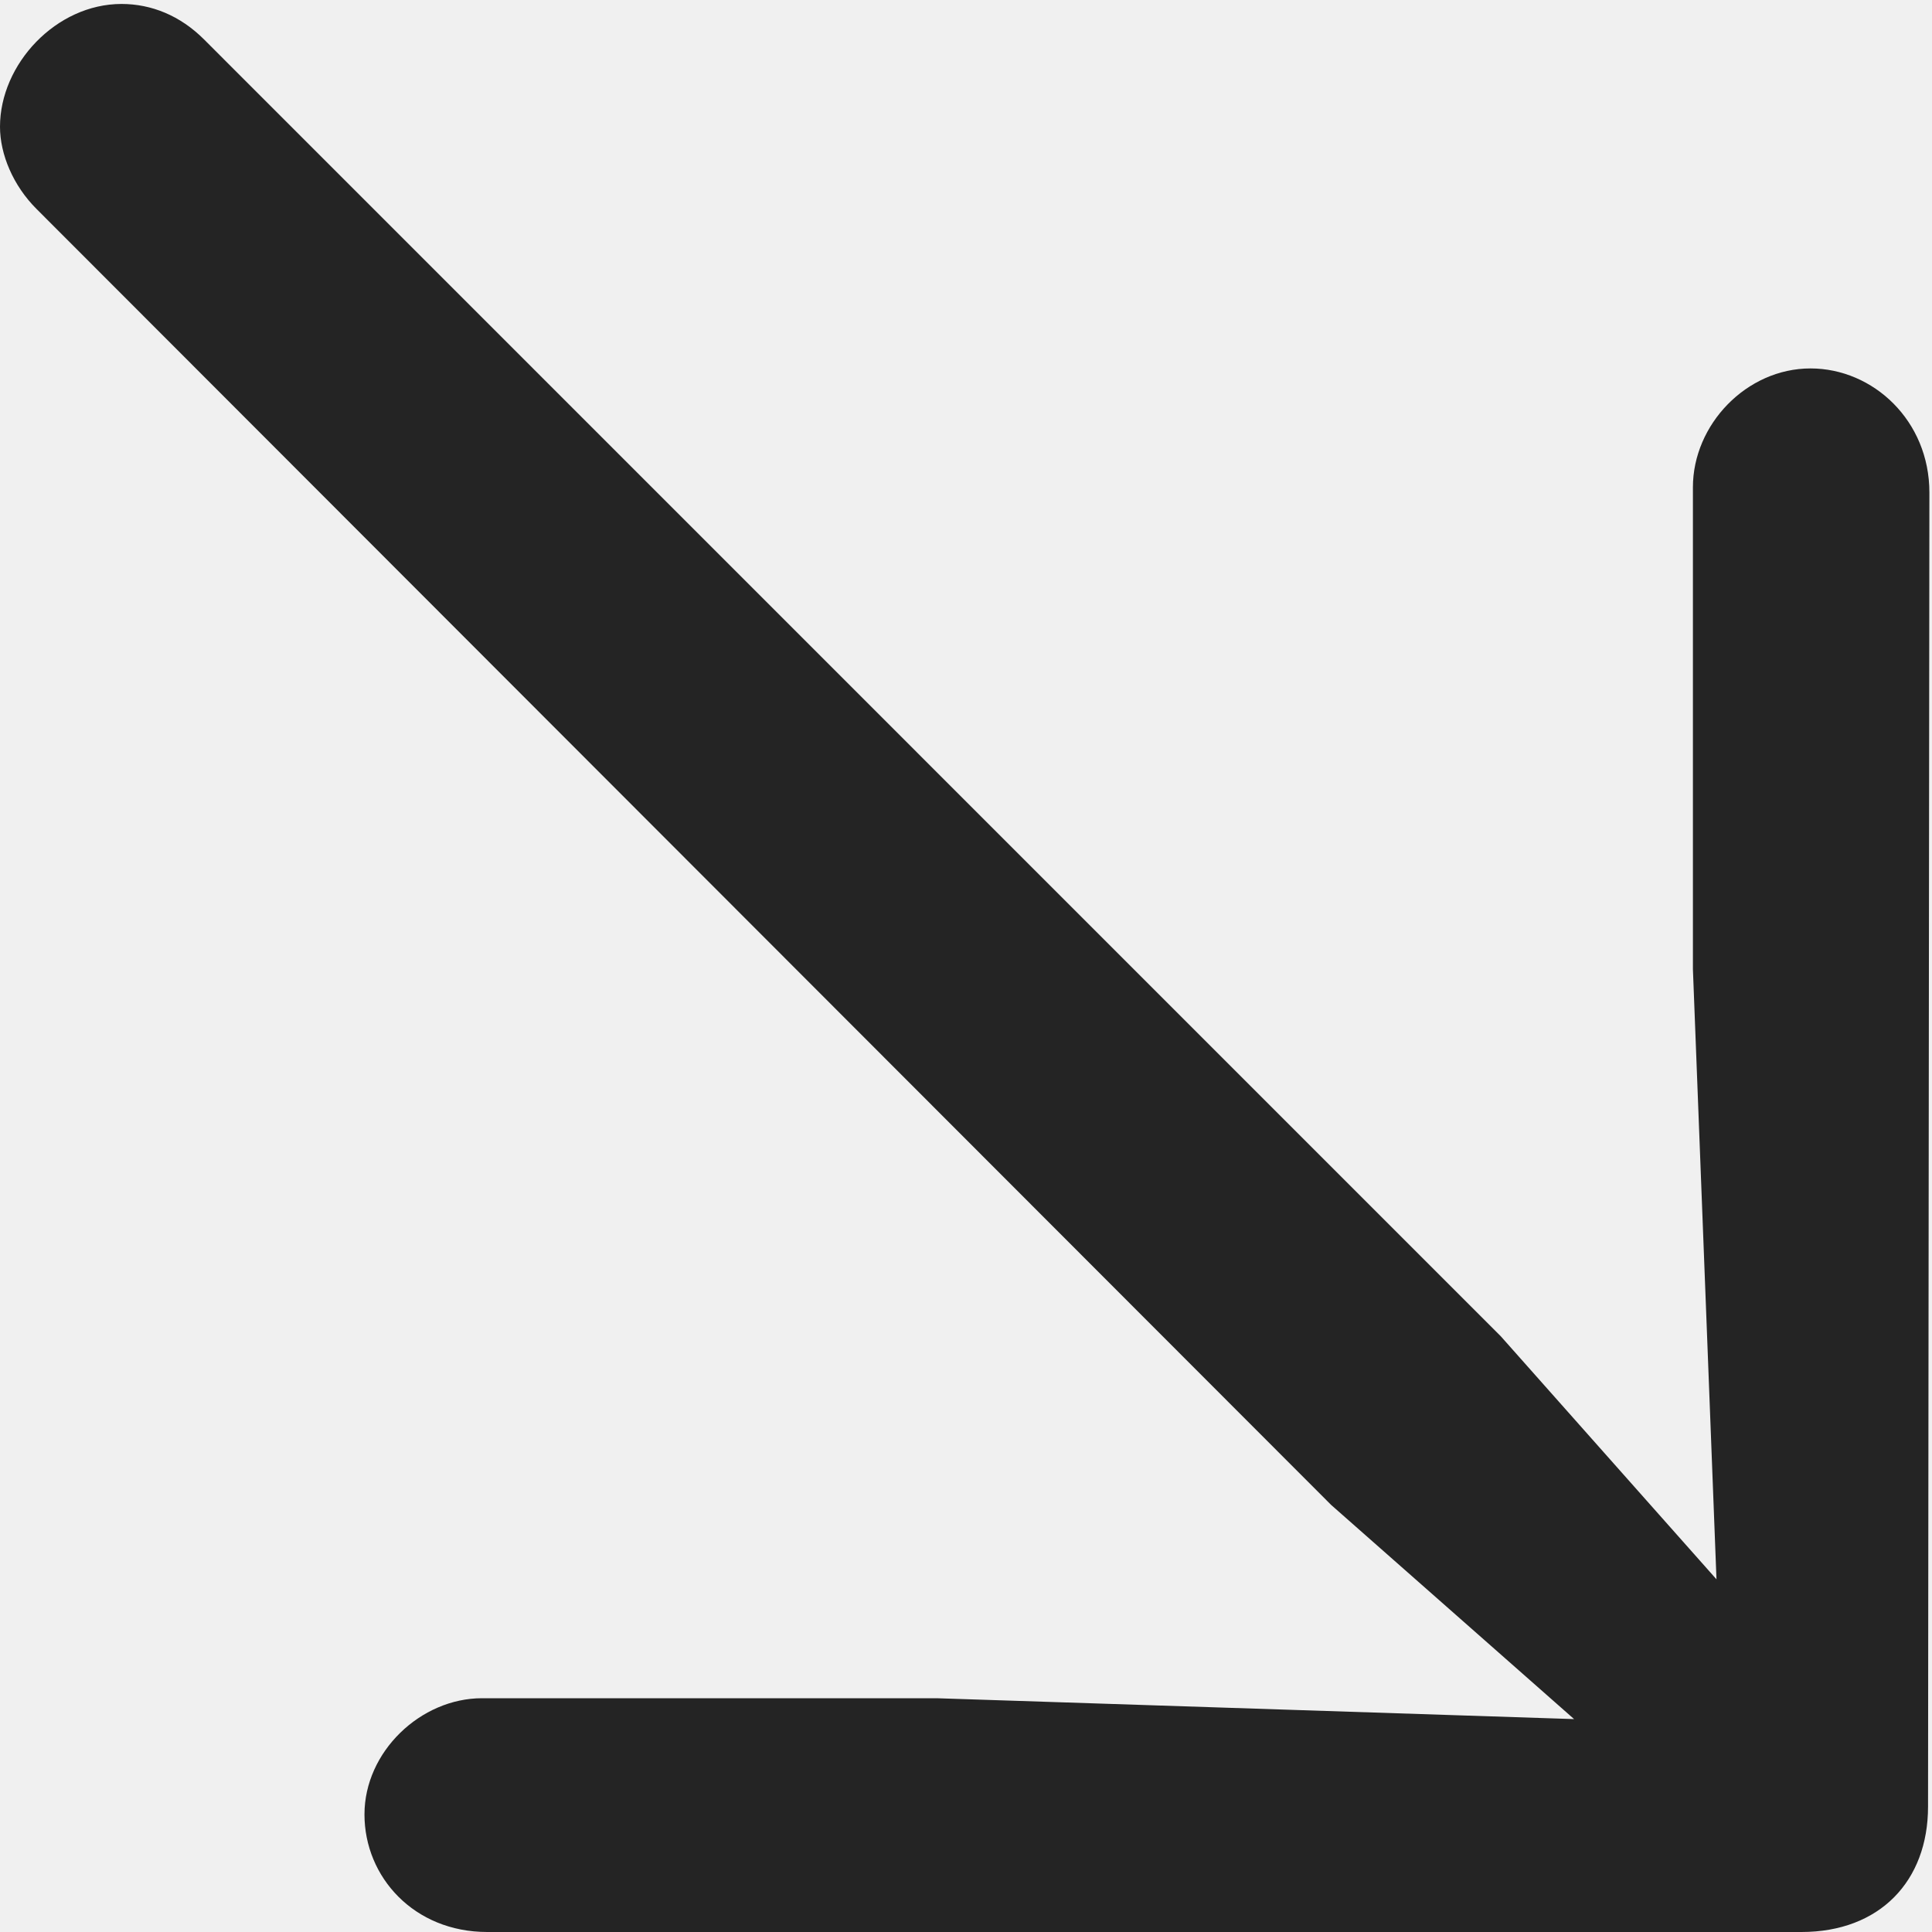
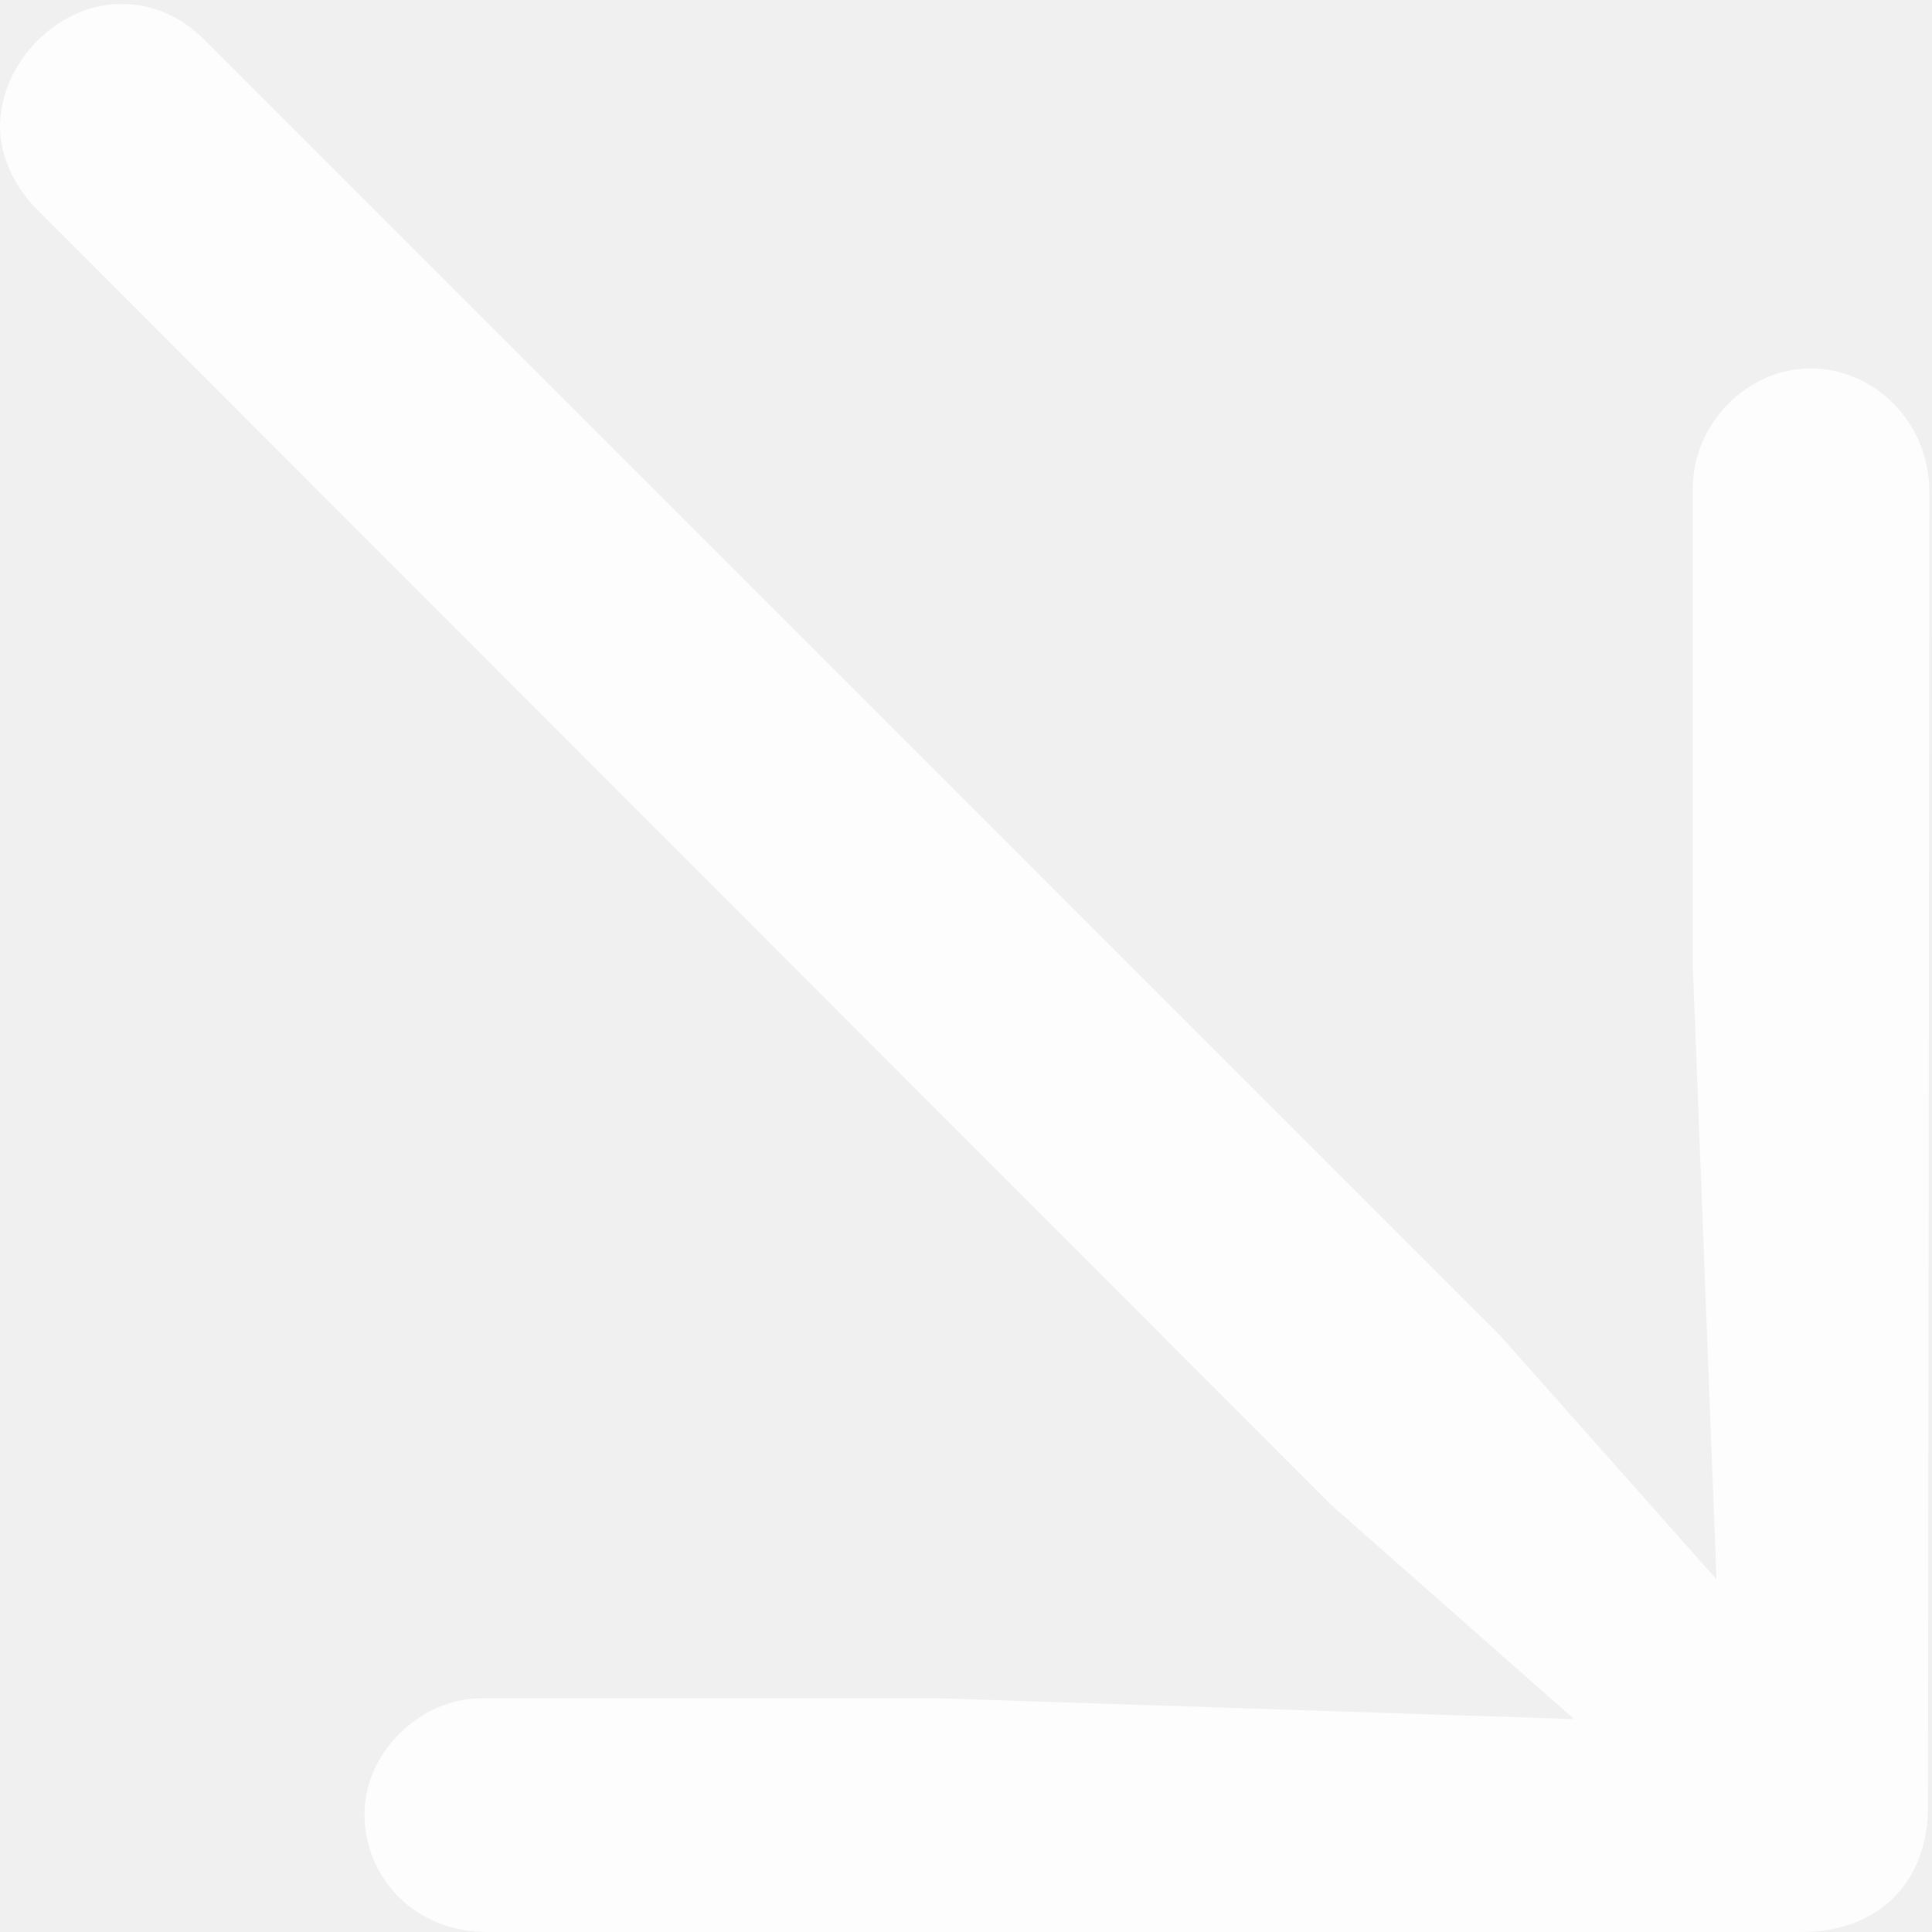
<svg xmlns="http://www.w3.org/2000/svg" width="20" height="20" viewBox="0 0 20 20" fill="none">
  <g clip-path="url(#clip0_708_2)">
-     <path d="M19.973 5.098C19.973 4.355 19.391 3.814 18.742 3.814C18.08 3.814 17.525 4.395 17.525 5.044V10.034L17.769 16.349L15.537 13.834L2.11 0.406C1.866 0.163 1.569 0.041 1.258 0.041C0.581 0.041 0 0.663 0 1.312C0 1.596 0.135 1.921 0.379 2.164L13.78 15.579L16.295 17.796L9.696 17.58H4.99C4.354 17.58 3.773 18.134 3.773 18.783C3.773 19.432 4.287 20 5.044 20H18.648C19.459 20 19.959 19.473 19.959 18.702L19.973 5.098Z" fill="black" fill-opacity="0.85" />
+     <path d="M19.973 5.098C19.973 4.355 19.391 3.814 18.742 3.814C18.08 3.814 17.525 4.395 17.525 5.044V10.034L17.769 16.349L15.537 13.834L2.11 0.406C1.866 0.163 1.569 0.041 1.258 0.041C0.581 0.041 0 0.663 0 1.312C0 1.596 0.135 1.921 0.379 2.164L13.78 15.579L16.295 17.796L9.696 17.58H4.99C4.354 17.58 3.773 18.134 3.773 18.783C3.773 19.432 4.287 20 5.044 20H18.648C19.459 20 19.959 19.473 19.959 18.702L19.973 5.098Z" fill="white" fill-opacity="0.85" />
  </g>
  <defs>
    <clipPath id="clip0_708_2">
      <rect width="19.973" height="20" fill="white" />
    </clipPath>
  </defs>
</svg>
